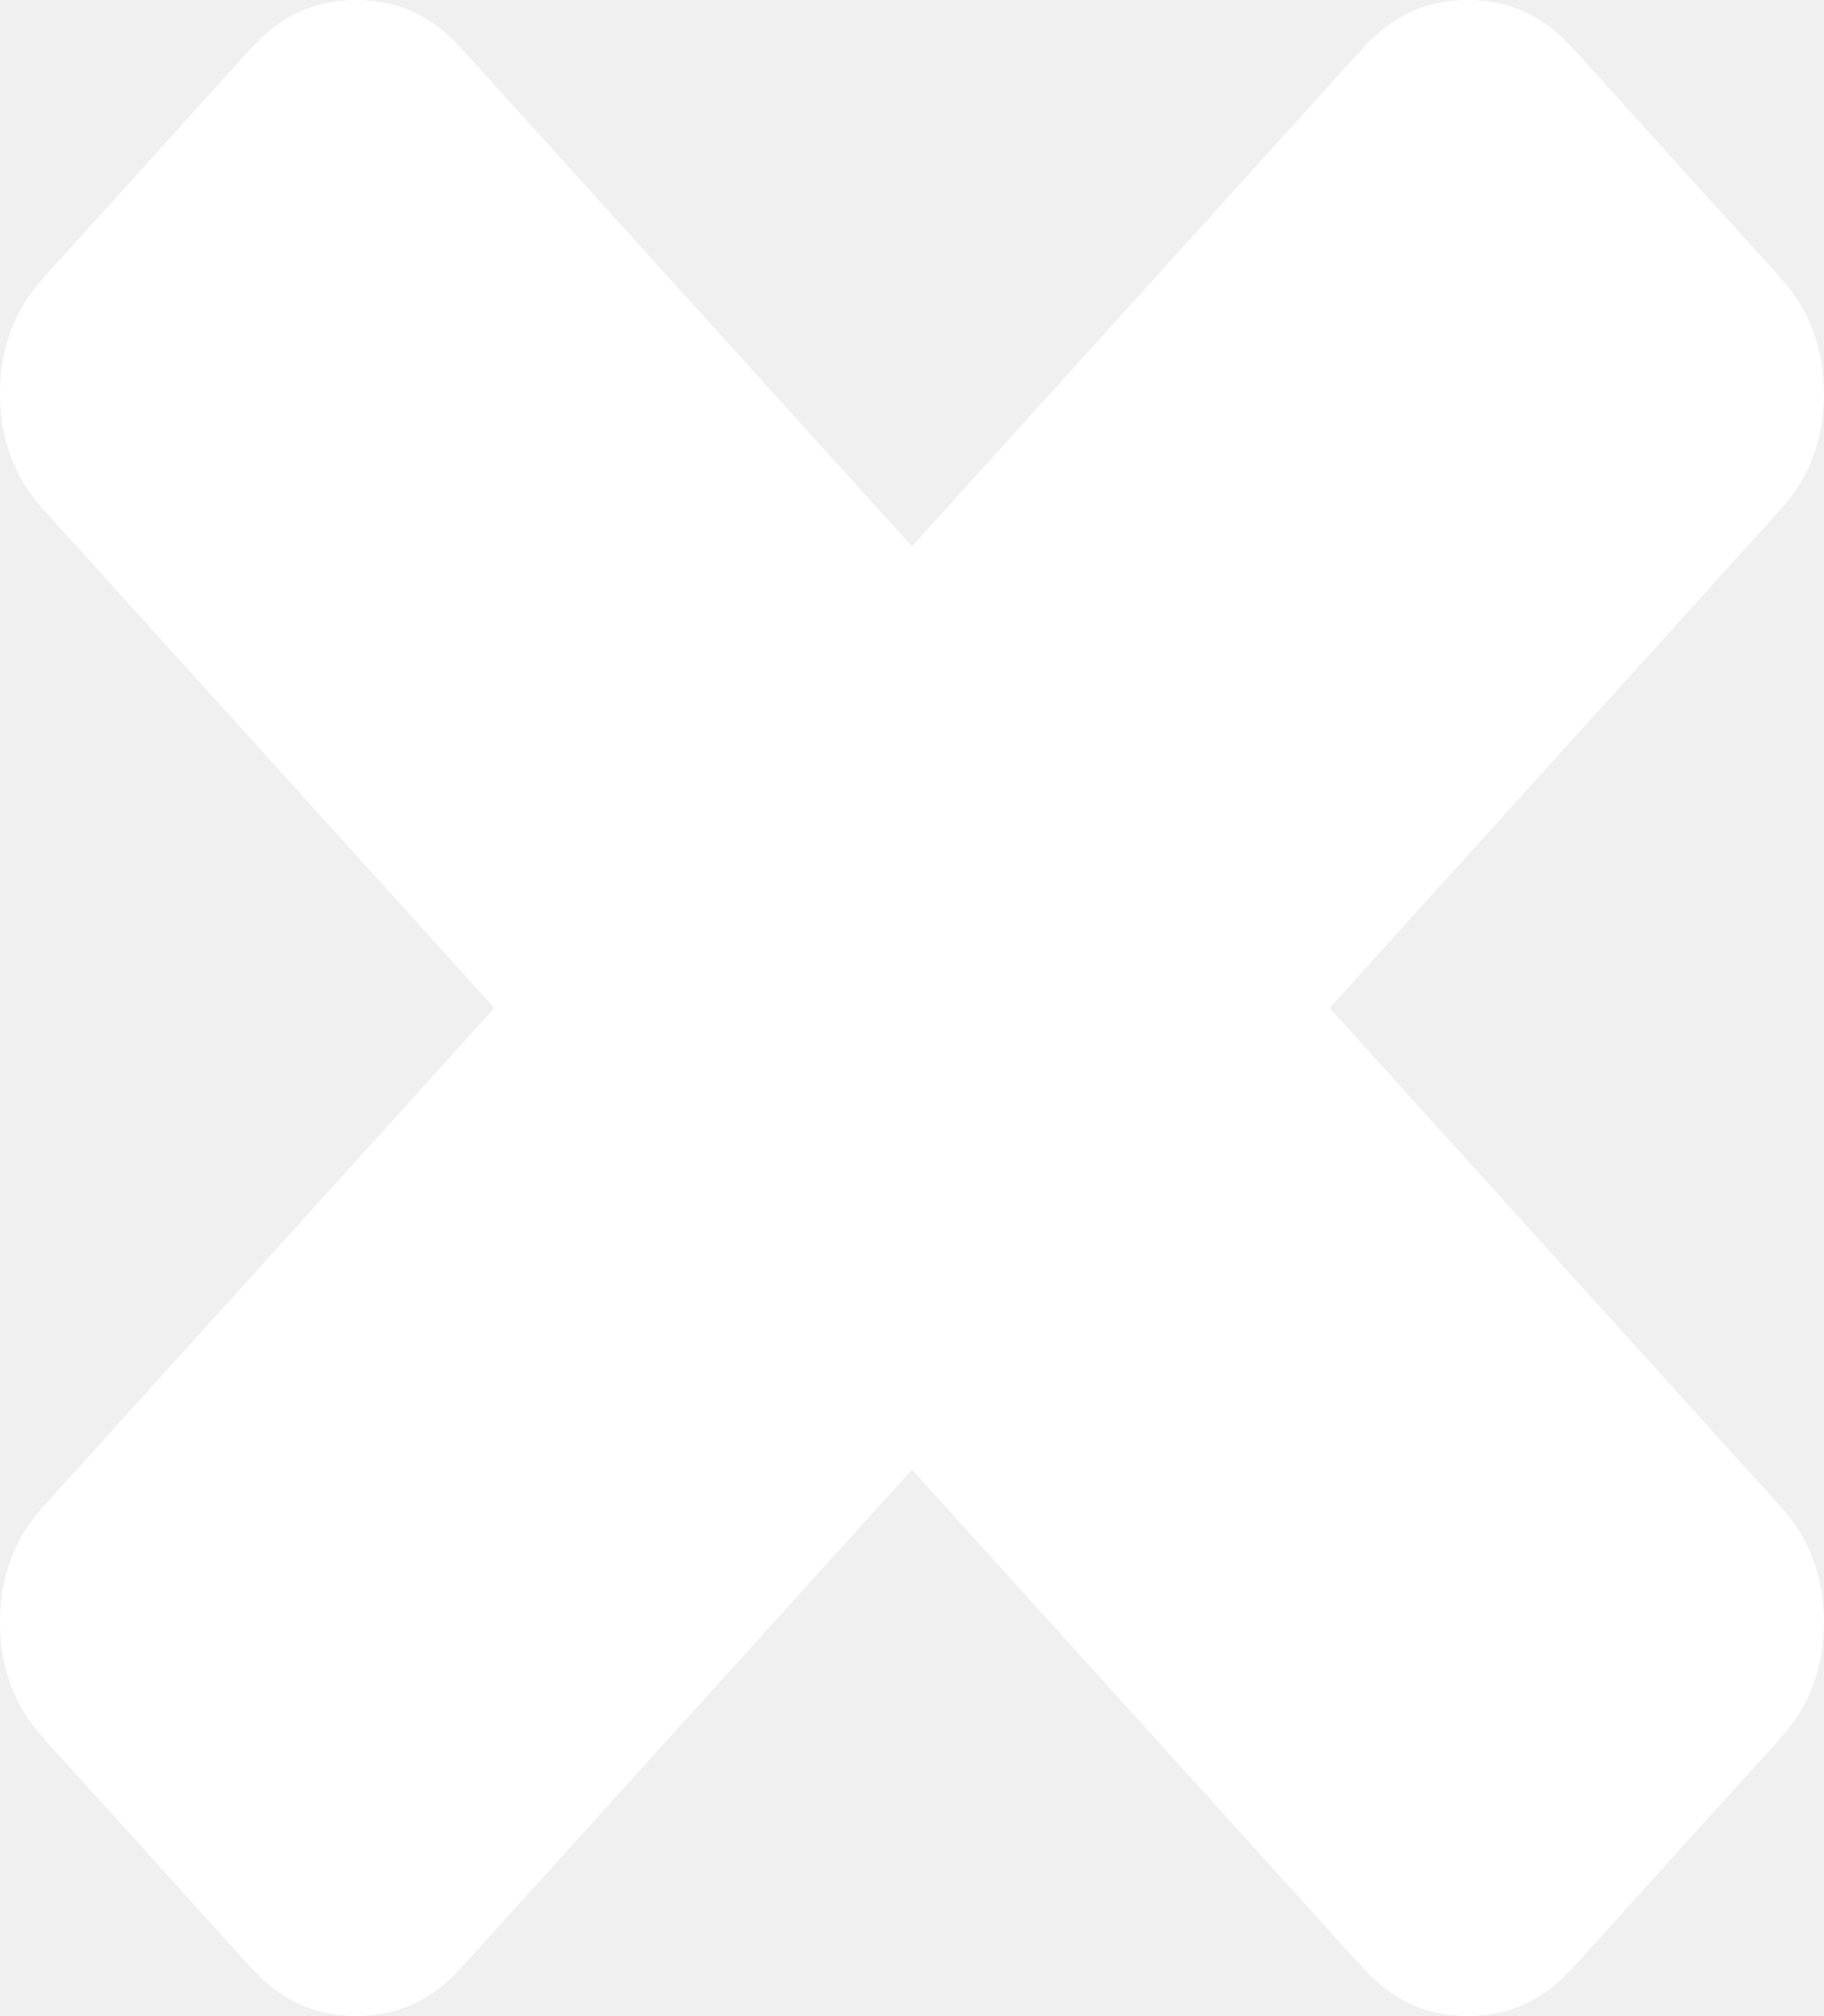
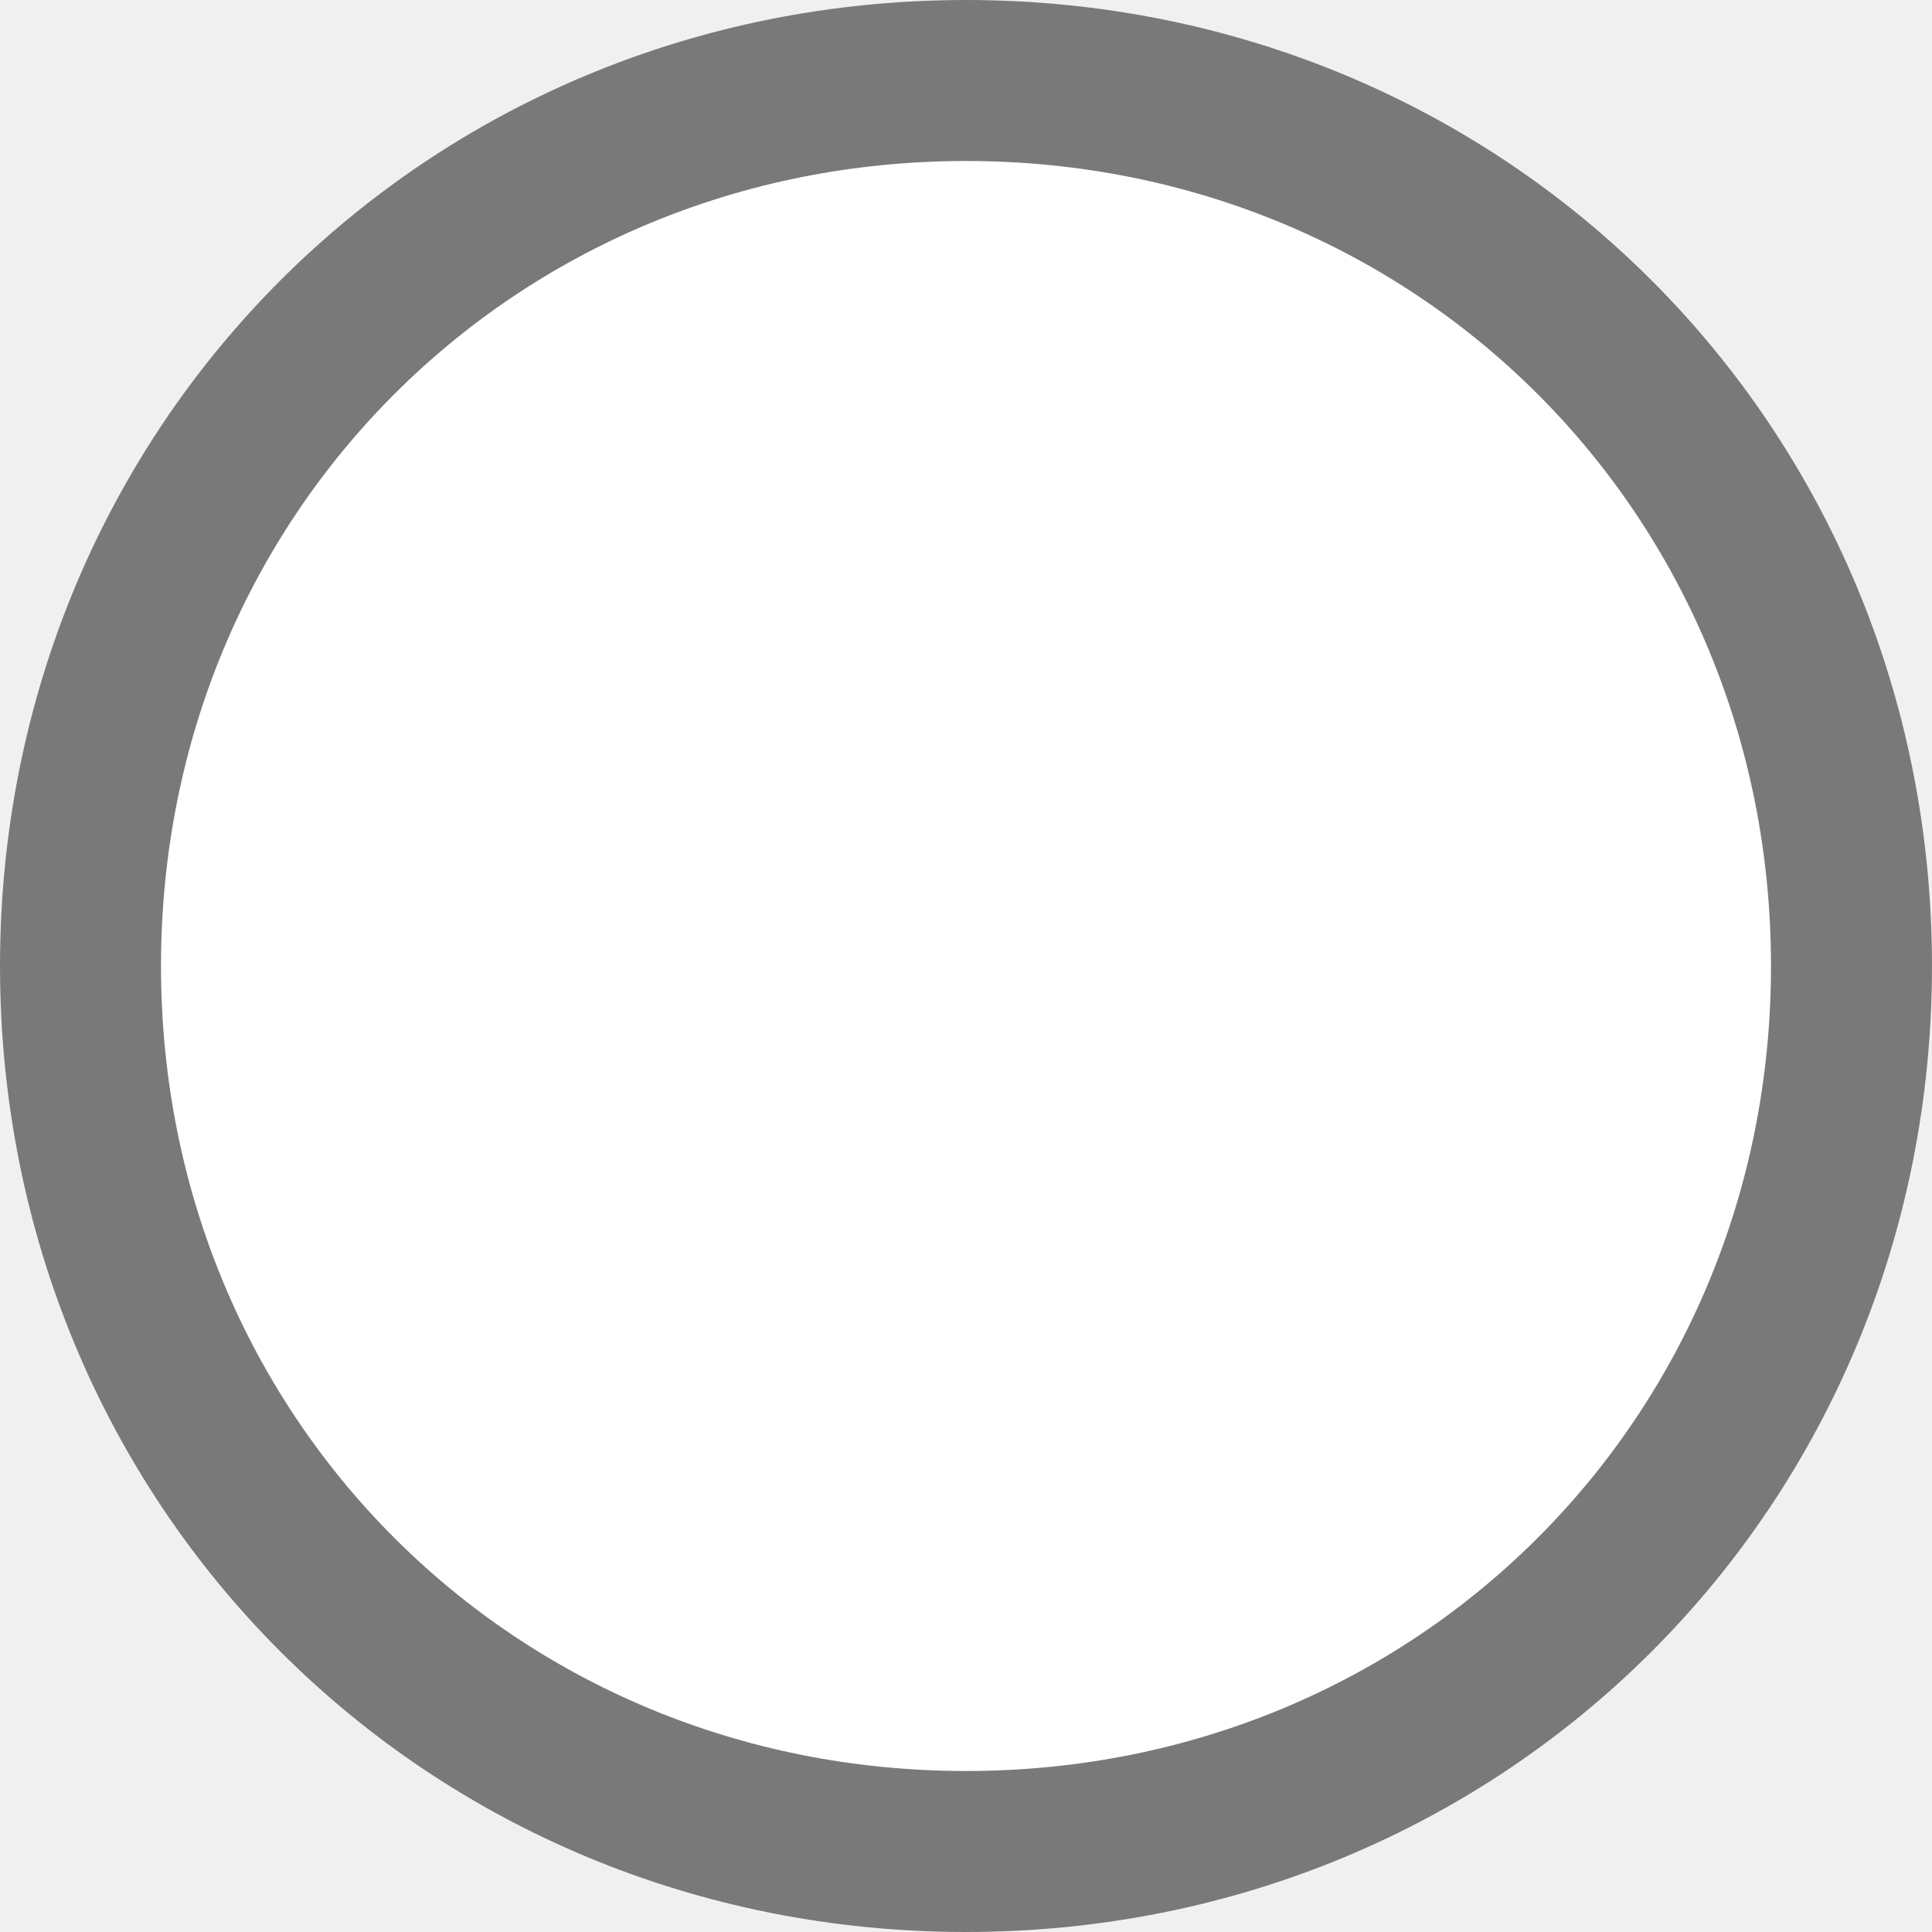
- <svg xmlns="http://www.w3.org/2000/svg" version="1.1" width="19px" height="21px">
-   <g transform="matrix(1 0 0 1 -552 -16 )">
-     <path d="M 18.552 15.697  C 18.851 16.027  19 16.428  19 16.899  C 19 17.37  18.851 17.771  18.552 18.101  L 16.377 20.505  C 16.079 20.835  15.716 21  15.29 21  C 14.863 21  14.501 20.835  14.202 20.505  L 9.5 15.308  L 4.798 20.505  C 4.499 20.835  4.137 21  3.71 21  C 3.284 21  2.921 20.835  2.623 20.505  L 0.448 18.101  C 0.149 17.771  0 17.37  0 16.899  C 0 16.428  0.149 16.027  0.448 15.697  L 5.15 10.5  L 0.448 5.303  C 0.149 4.973  0 4.572  0 4.101  C 0 3.63  0.149 3.229  0.448 2.899  L 2.623 0.495  C 2.921 0.165  3.284 0  3.71 0  C 4.137 0  4.499 0.165  4.798 0.495  L 9.5 5.692  L 14.202 0.495  C 14.501 0.165  14.863 0  15.29 0  C 15.716 0  16.079 0.165  16.377 0.495  L 18.552 2.899  C 18.851 3.229  19 3.63  19 4.101  C 19 4.572  18.851 4.973  18.552 5.303  L 13.85 10.5  L 18.552 15.697  Z " fill-rule="nonzero" fill="#ffffff" stroke="none" transform="matrix(1 0 0 1 552 16 )" />
-   </g>
+ <svg xmlns="http://www.w3.org/2000/svg" version="1.1" width="12px" height="12px" viewBox="17 101  12 12">
+   <path d="M 23 101  C 26.36 101  29 103.64  29 107  C 29 110.36  26.36 113  23 113  C 19.64 113  17 110.36  17 107  C 17 103.64  19.64 101  23 101  Z " fill-rule="nonzero" fill="#ffffff" stroke="none" />
+   <path d="M 23 101.5  C 26.08 101.5  28.5 103.92  28.5 107  C 28.5 110.08  26.08 112.5  23 112.5  C 19.92 112.5  17.5 110.08  17.5 107  C 17.5 103.92  19.92 101.5  23 101.5  Z " stroke-width="1" stroke="#797979" fill="none" />
</svg>
